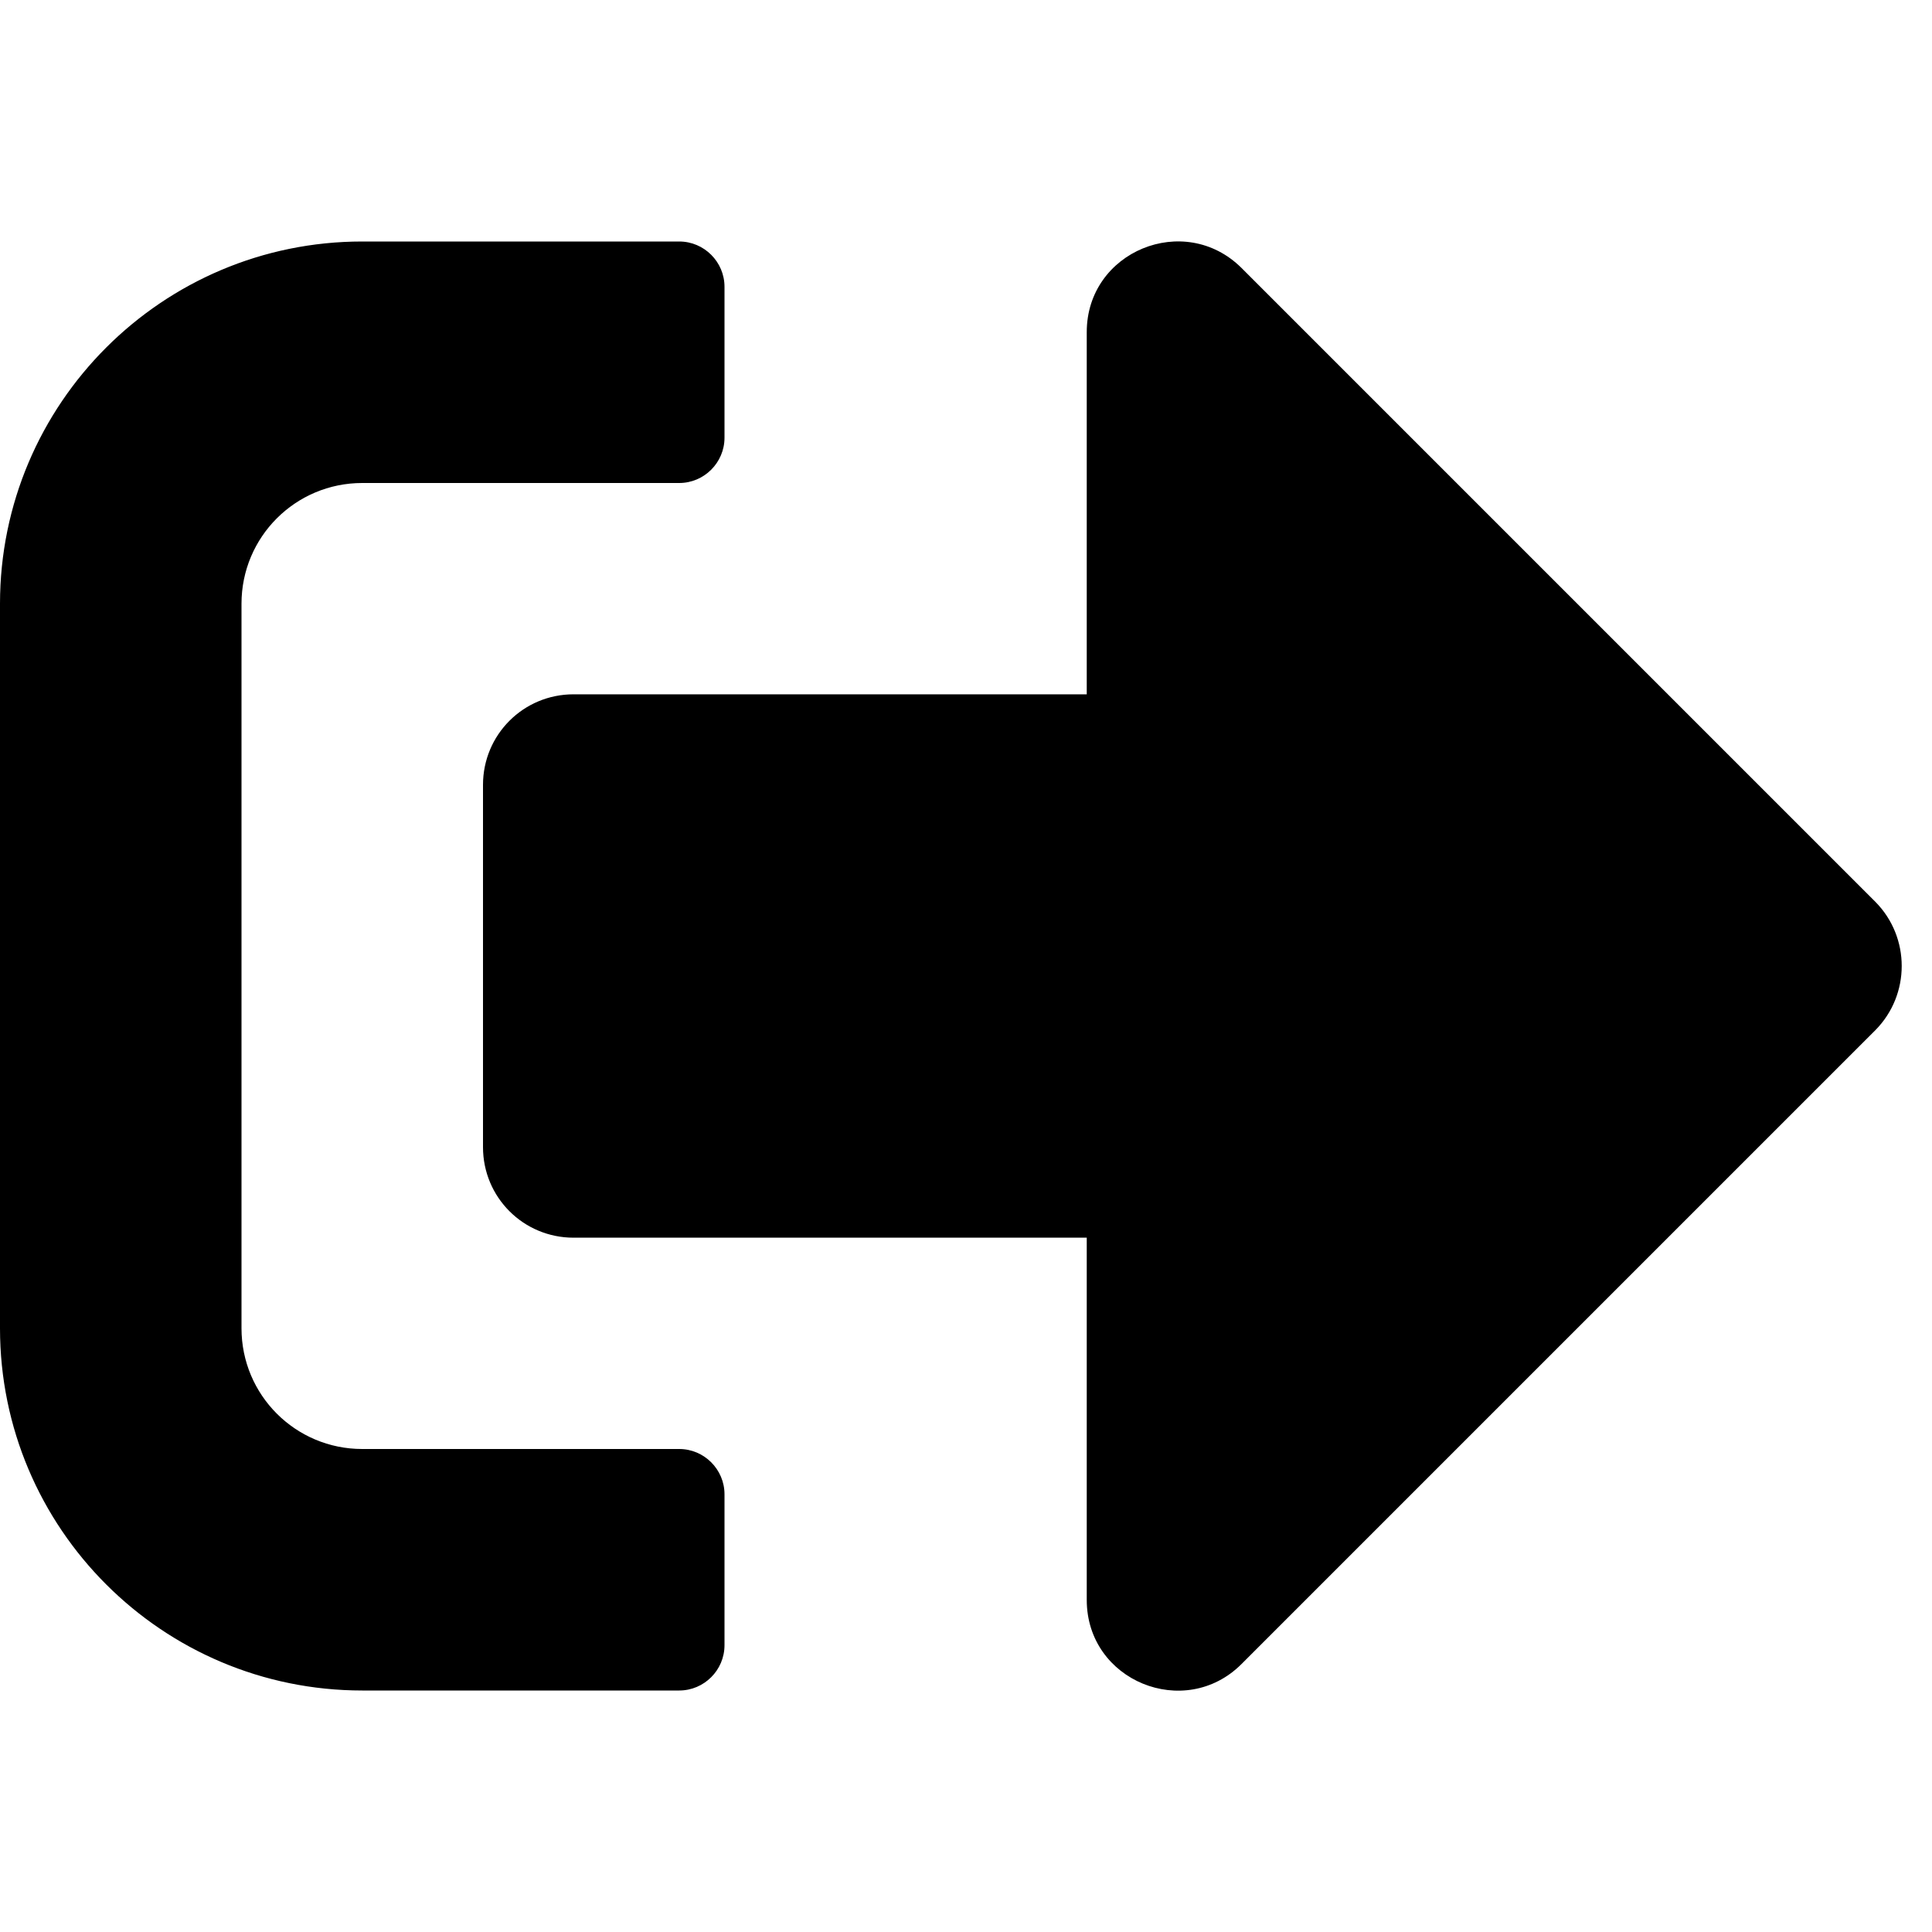
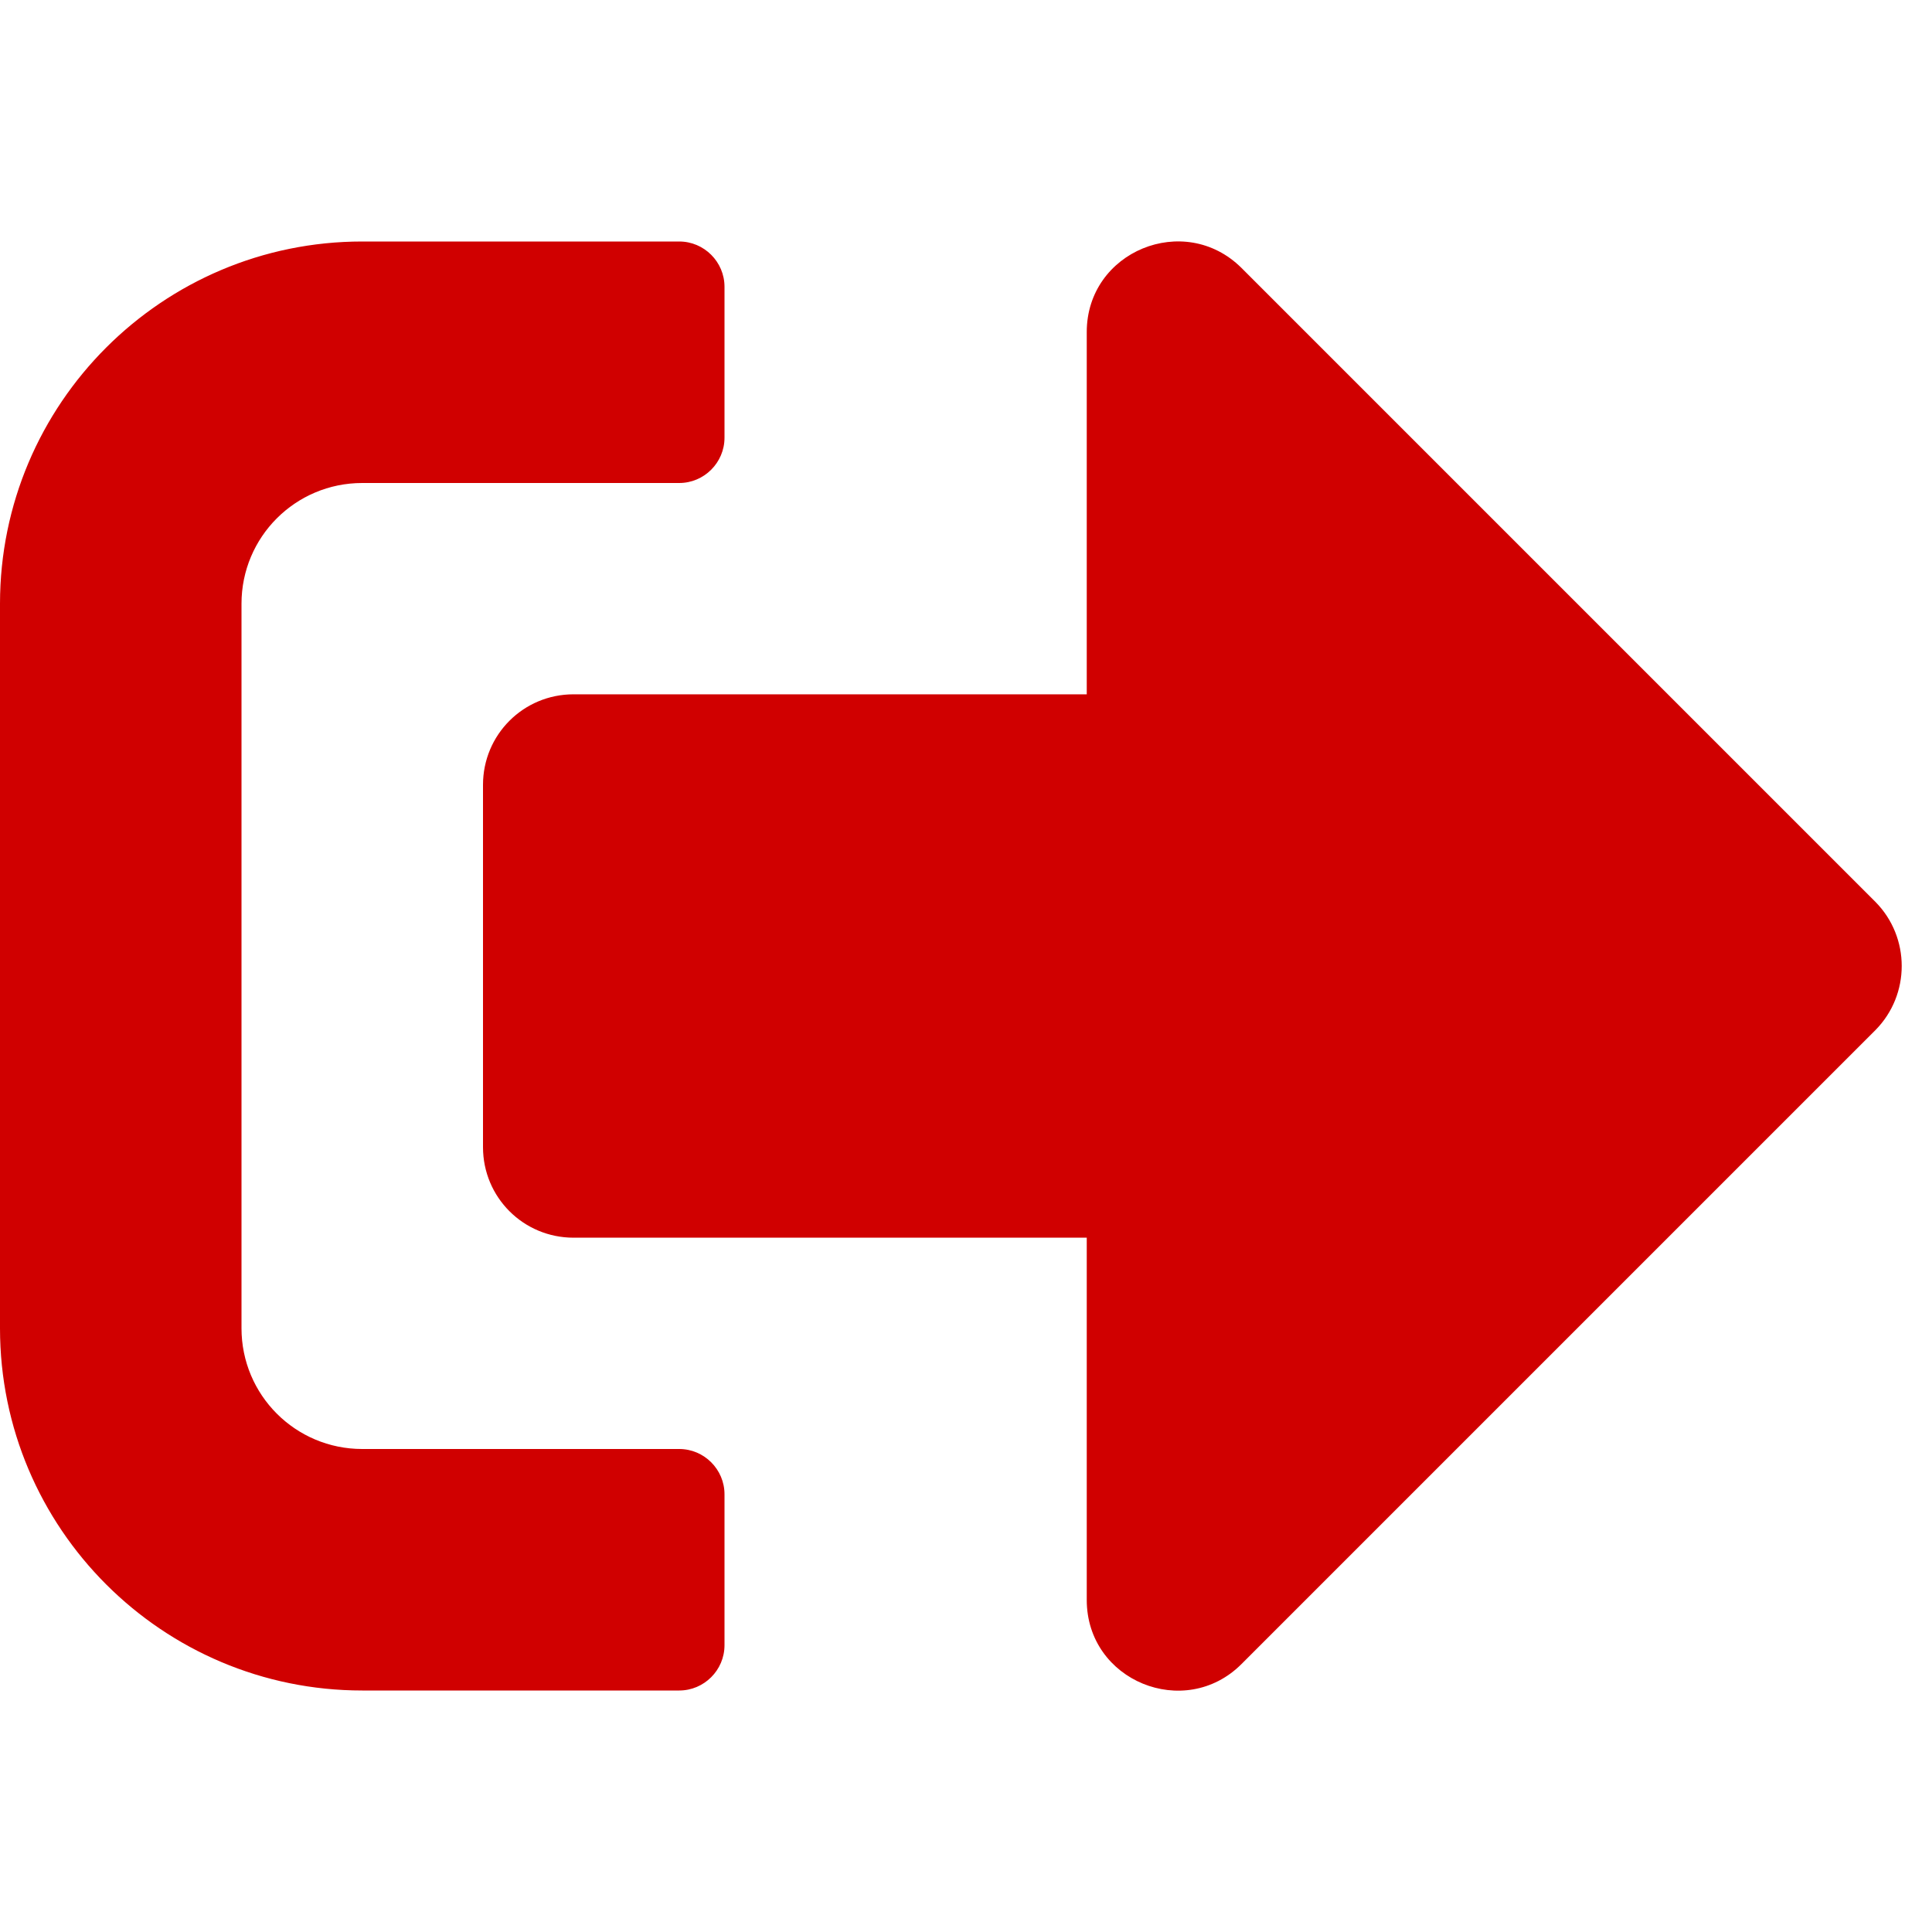
<svg xmlns="http://www.w3.org/2000/svg" viewBox="0 0 512 512">
-   <path d="M497 273L329 441c-15 15-41 4.5-41-17v-96H152c-13.3 0-24-10.7-24-24v-96c0-13.3 10.7-24 24-24h136V88c0-21.4 25.9-32 41-17l168 168c9.3 9.4 9.3 24.6 0 34zM192 436v-40c0-6.6-5.4-12-12-12H96c-17.7 0-32-14.3-32-32V160c0-17.7 14.3-32 32-32h84c6.6 0 12-5.4 12-12V76c0-6.6-5.4-12-12-12H96c-53 0-96 43-96 96v192c0 53 43 96 96 96h84c6.6 0 12-5.4 12-12z" />
+   <path fill="#D00000" d="M497 273L329 441c-15 15-41 4.5-41-17v-96H152c-13.3 0-24-10.7-24-24v-96c0-13.3 10.7-24 24-24h136V88c0-21.4 25.9-32 41-17l168 168c9.3 9.4 9.3 24.6 0 34zM192 436v-40c0-6.6-5.4-12-12-12H96c-17.7 0-32-14.3-32-32V160c0-17.7 14.3-32 32-32h84c6.6 0 12-5.4 12-12V76c0-6.6-5.4-12-12-12H96c-53 0-96 43-96 96v192c0 53 43 96 96 96h84c6.6 0 12-5.4 12-12z" />
</svg>
